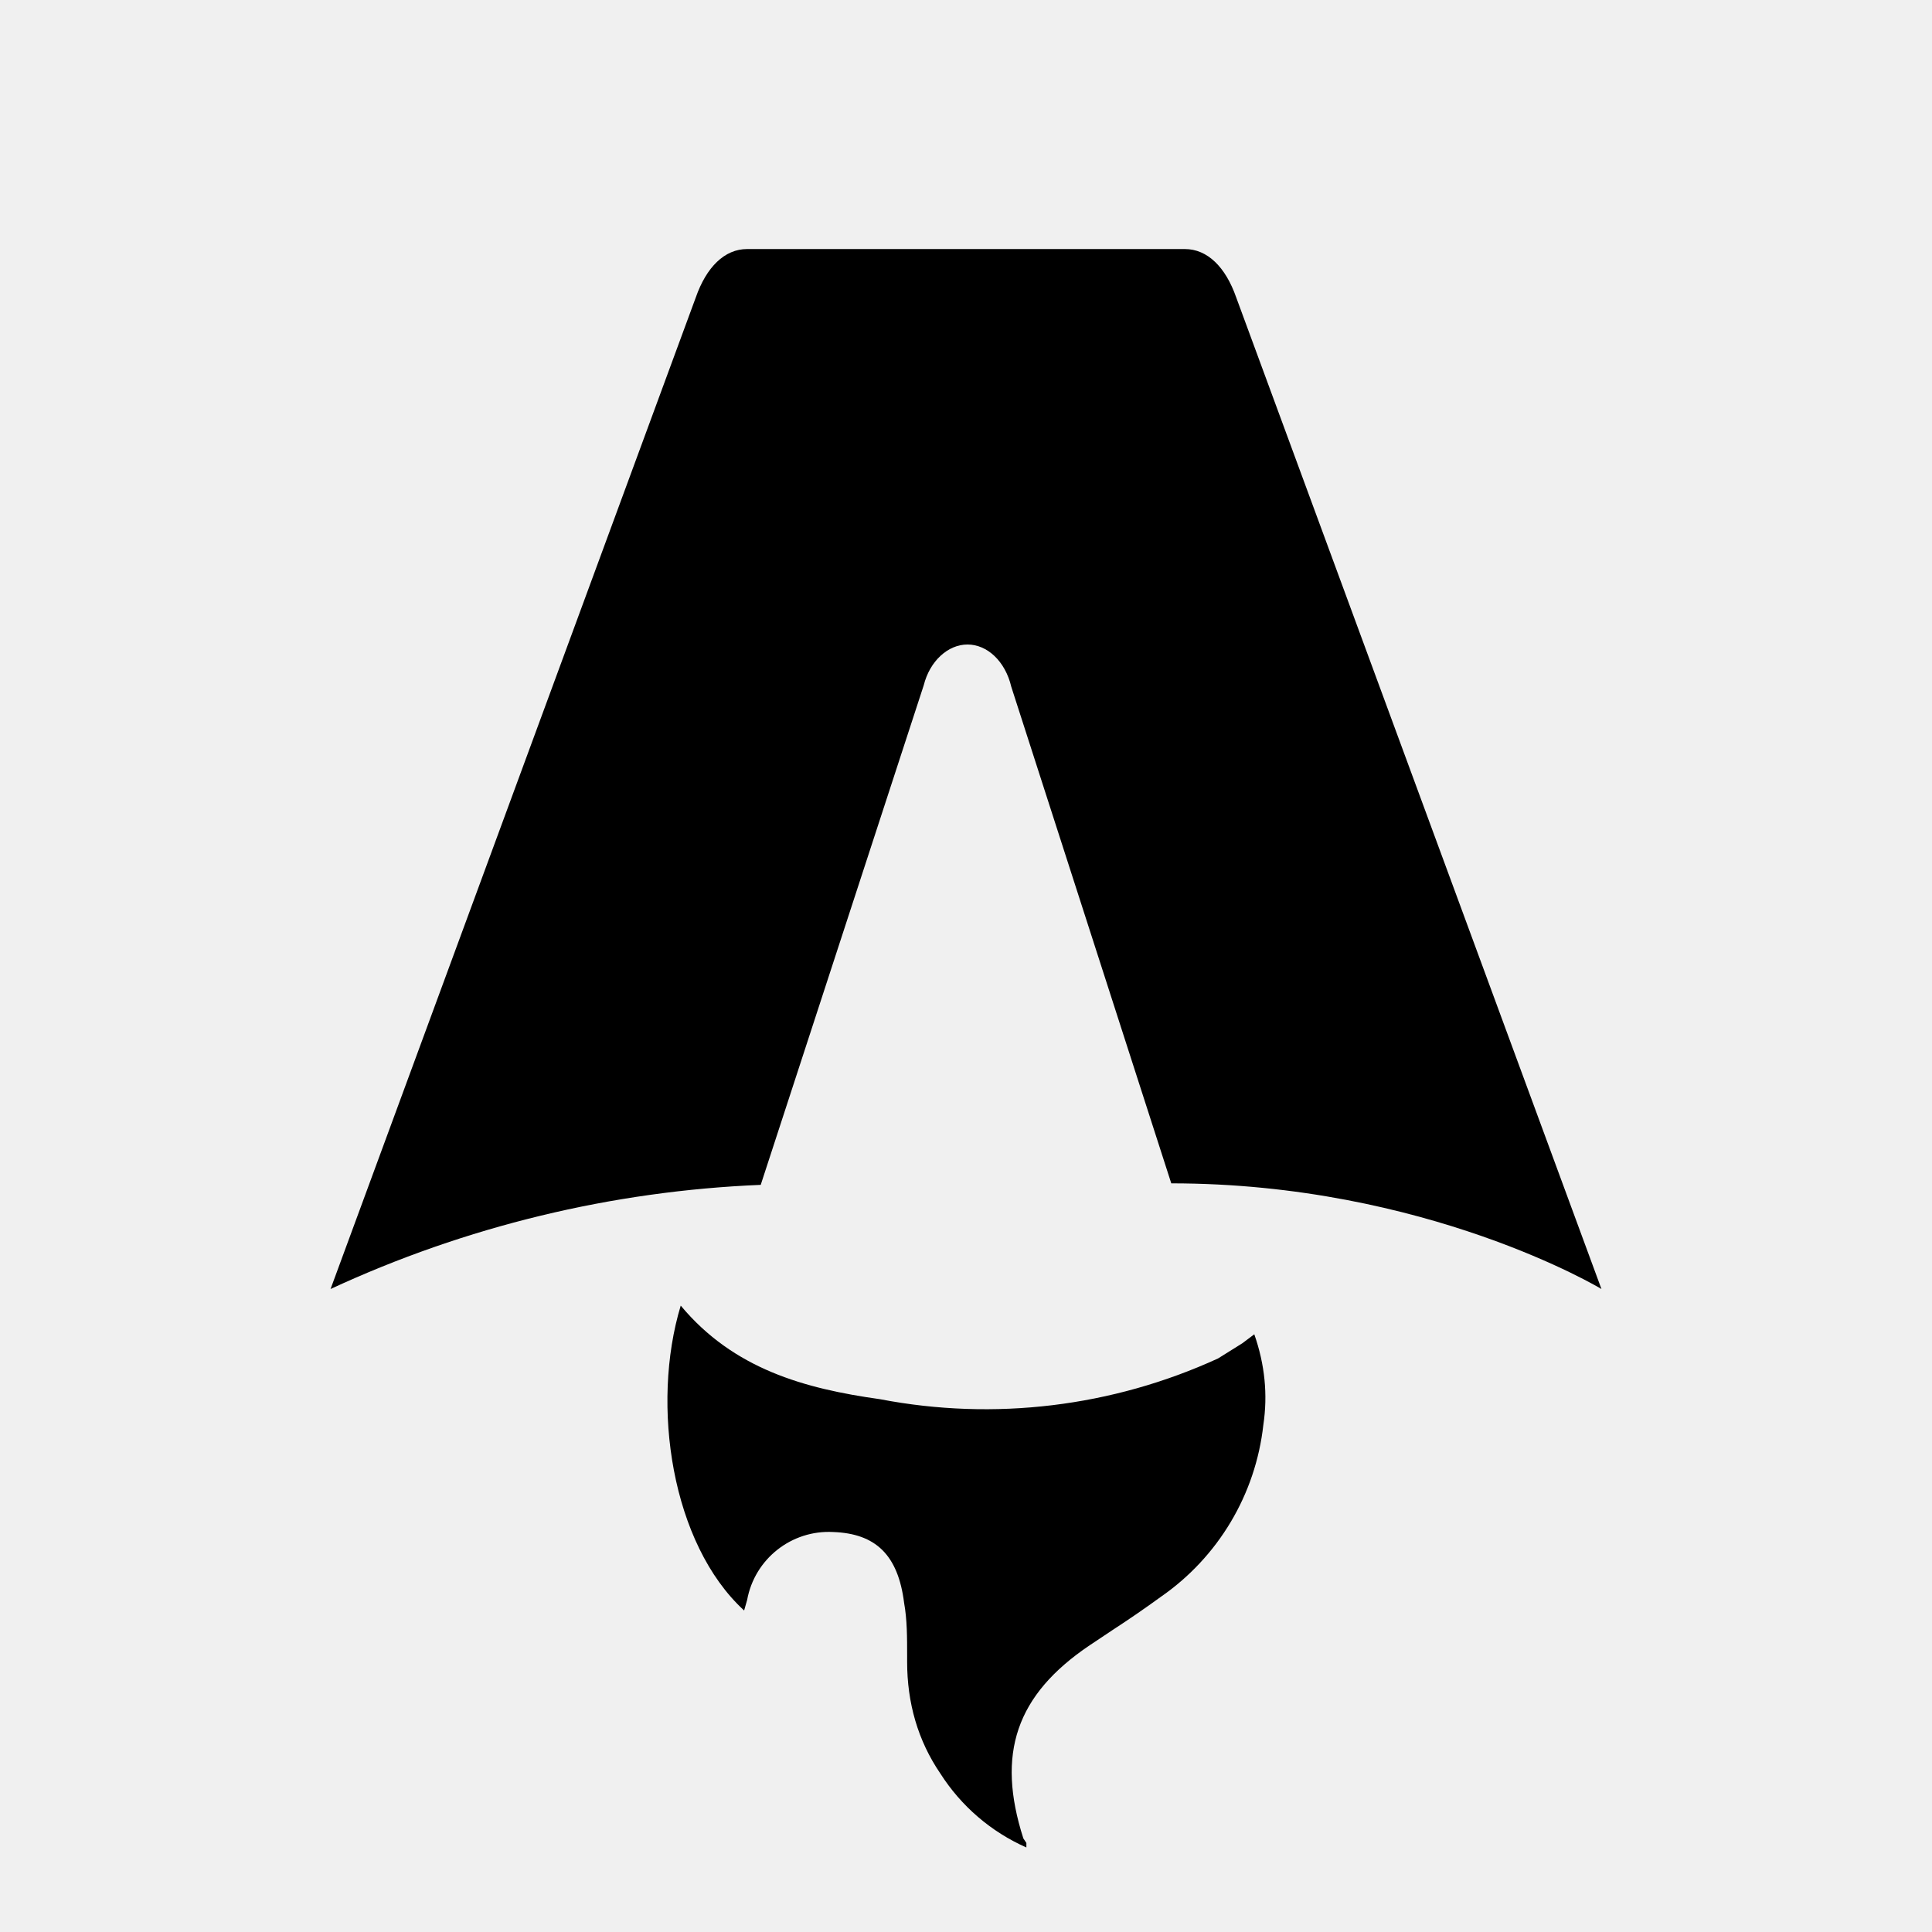
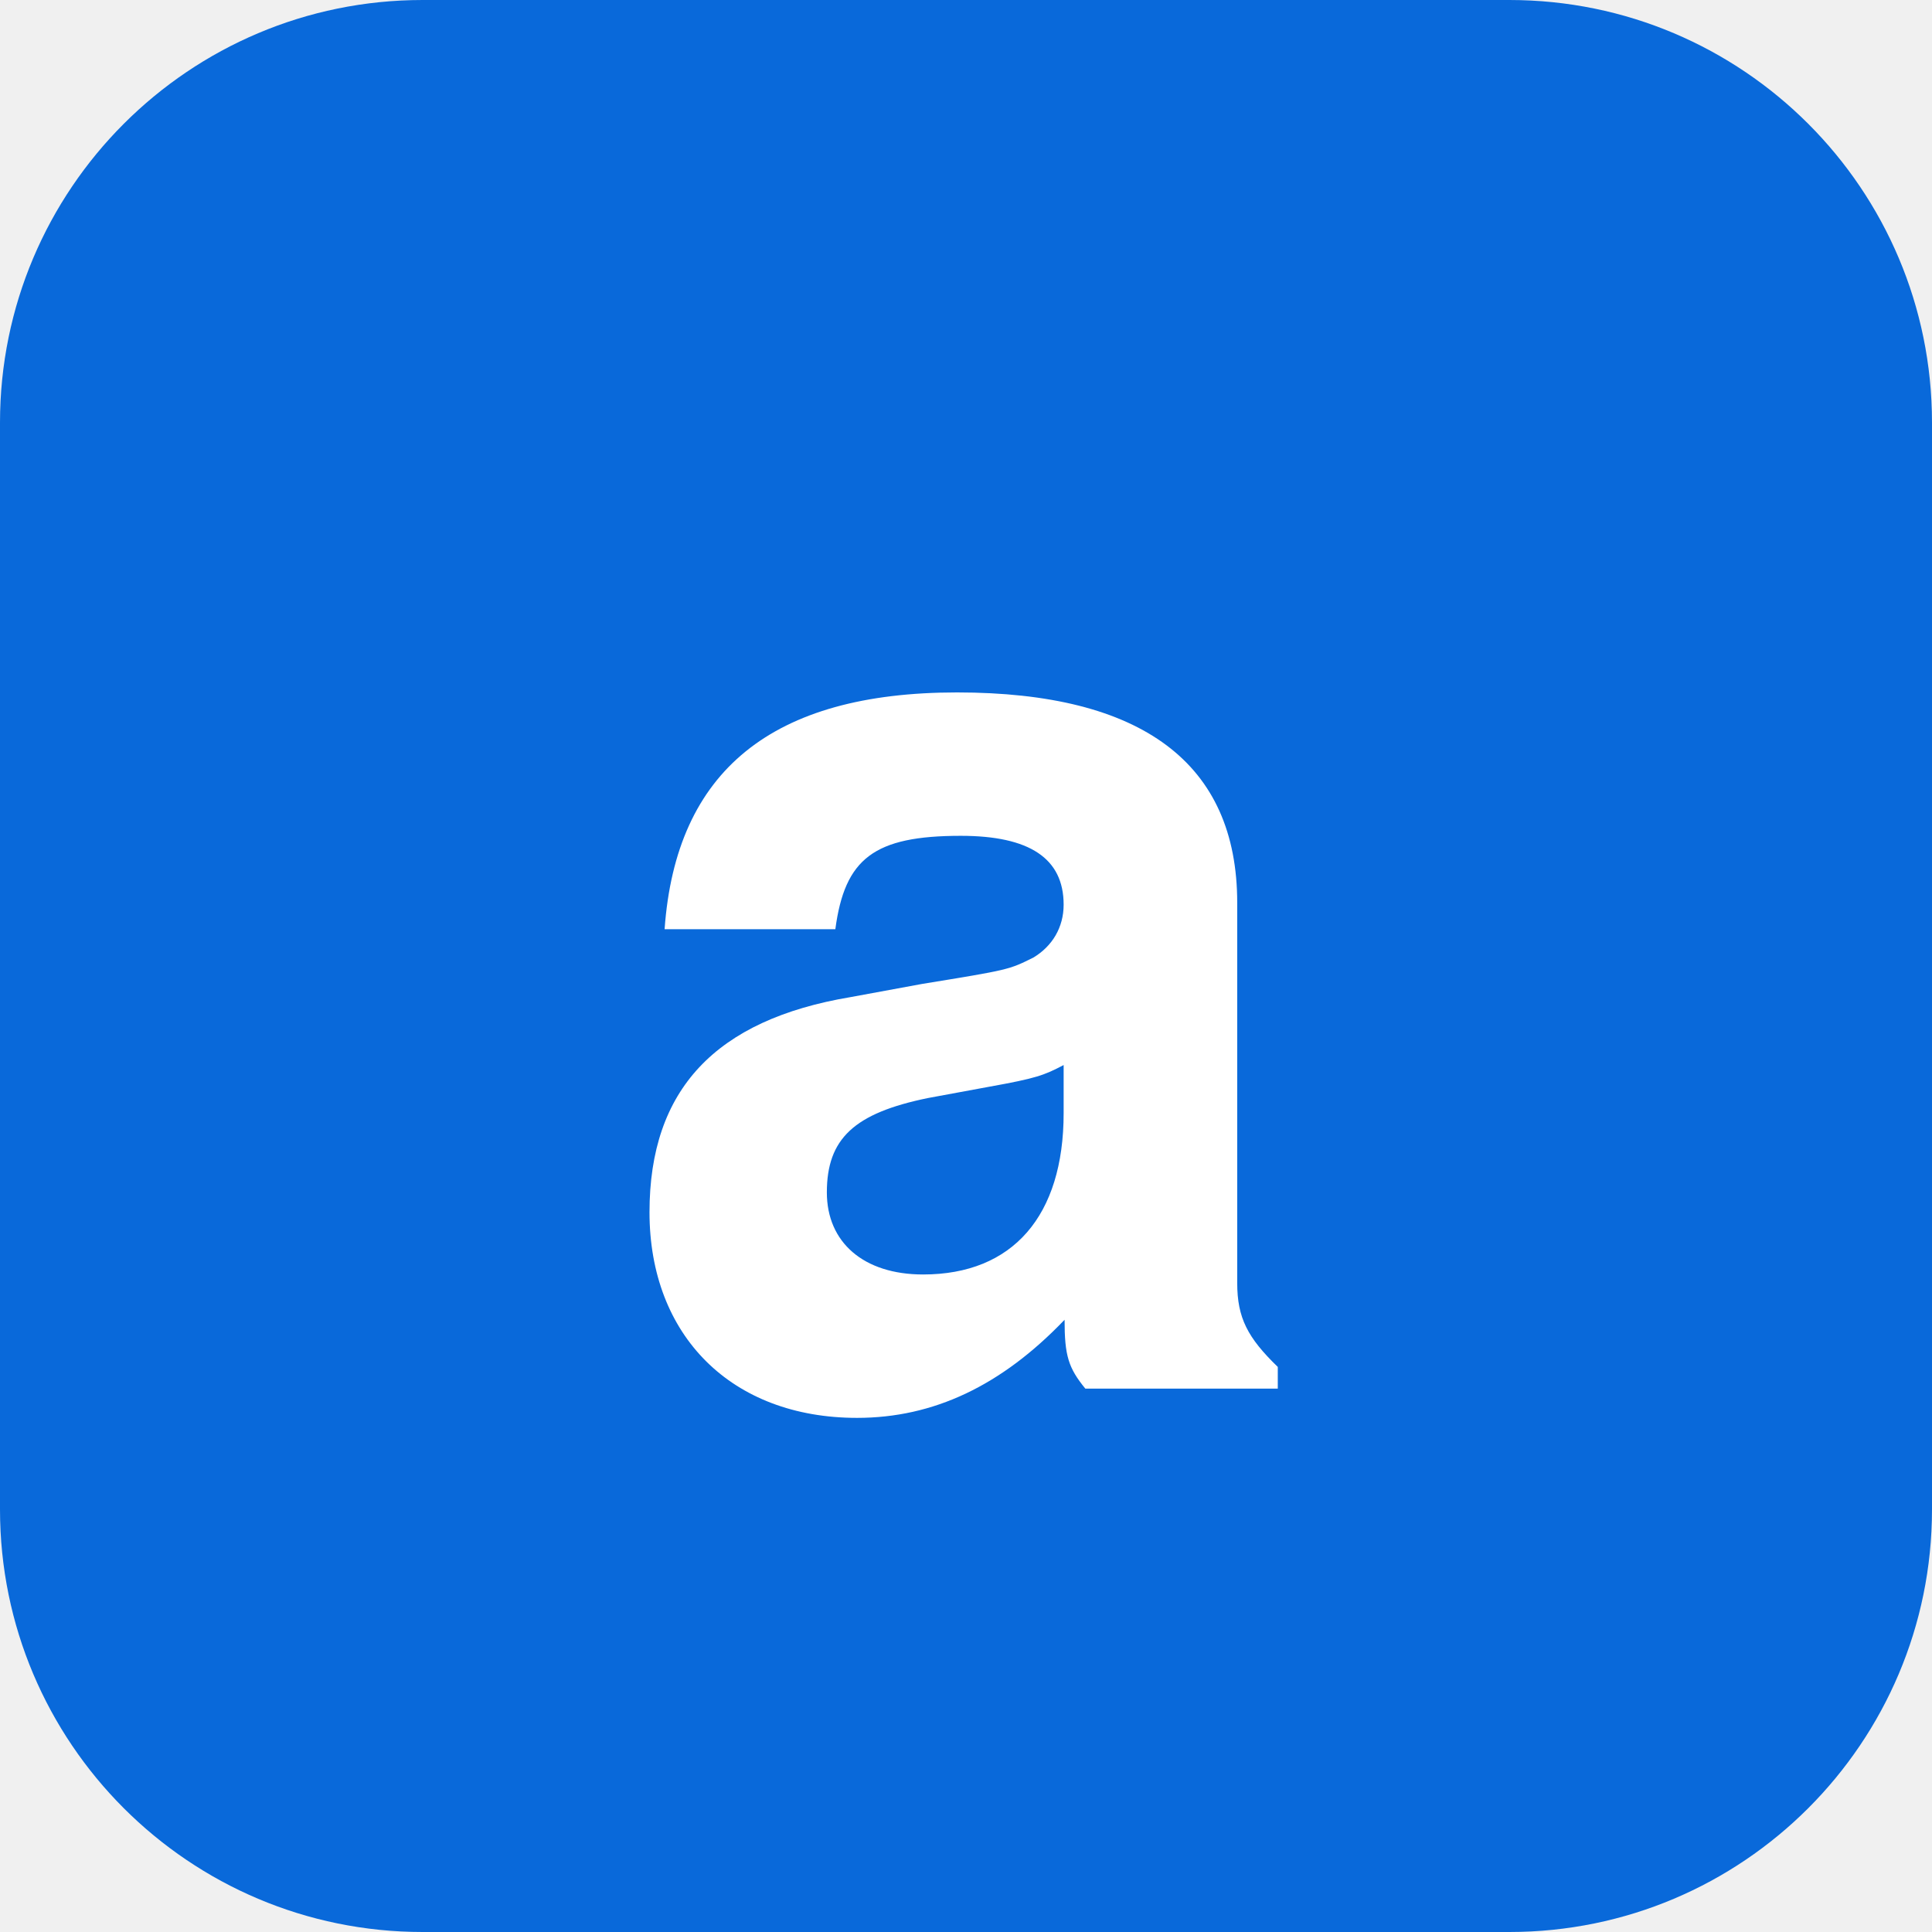
- <svg xmlns="http://www.w3.org/2000/svg" fill="none" viewBox="0 0 128 128">
-   <path d="M50.4 78.5a75.1 75.1 0 0 0-28.5 6.9l24.2-65.7c.7-2 1.9-3.2 3.4-3.2h29c1.5 0 2.7 1.2 3.4 3.2l24.2 65.7s-11.6-7-28.5-7L67 45.5c-.4-1.7-1.6-2.8-2.9-2.8-1.3 0-2.5 1.1-2.9 2.7L50.4 78.5Zm-1.1 28.2Zm-4.2-20.2c-2 6.6-.6 15.8 4.2 20.2a17.5 17.5 0 0 1 .2-.7 5.5 5.5 0 0 1 5.7-4.5c2.8.1 4.3 1.5 4.7 4.7.2 1.1.2 2.3.2 3.5v.4c0 2.7.7 5.2 2.2 7.4a13 13 0 0 0 5.7 4.9v-.3l-.2-.3c-1.8-5.6-.5-9.5 4.4-12.8l1.5-1a73 73 0 0 0 3.2-2.2 16 16 0 0 0 6.8-11.4c.3-2 .1-4-.6-6l-.8.6-1.6 1a37 37 0 0 1-22.4 2.7c-5-.7-9.7-2-13.2-6.2Z" />
-   <style>
-         path { fill: #000; }
-         @media (prefers-color-scheme: dark) {
-             path { fill: #FFF; }
-         }
-     </style>
+ <svg xmlns="http://www.w3.org/2000/svg" viewBox="0 0 32 32">
+   <rect width="32" height="32" rx="7" fill="#0969da" />
+   <text x="16" y="23" text-anchor="middle" fill="#ffffff" font-family="-apple-system, BlinkMacSystemFont, 'Segoe UI', Helvetica, Arial, sans-serif" font-size="21" font-weight="700">a</text>
</svg>
